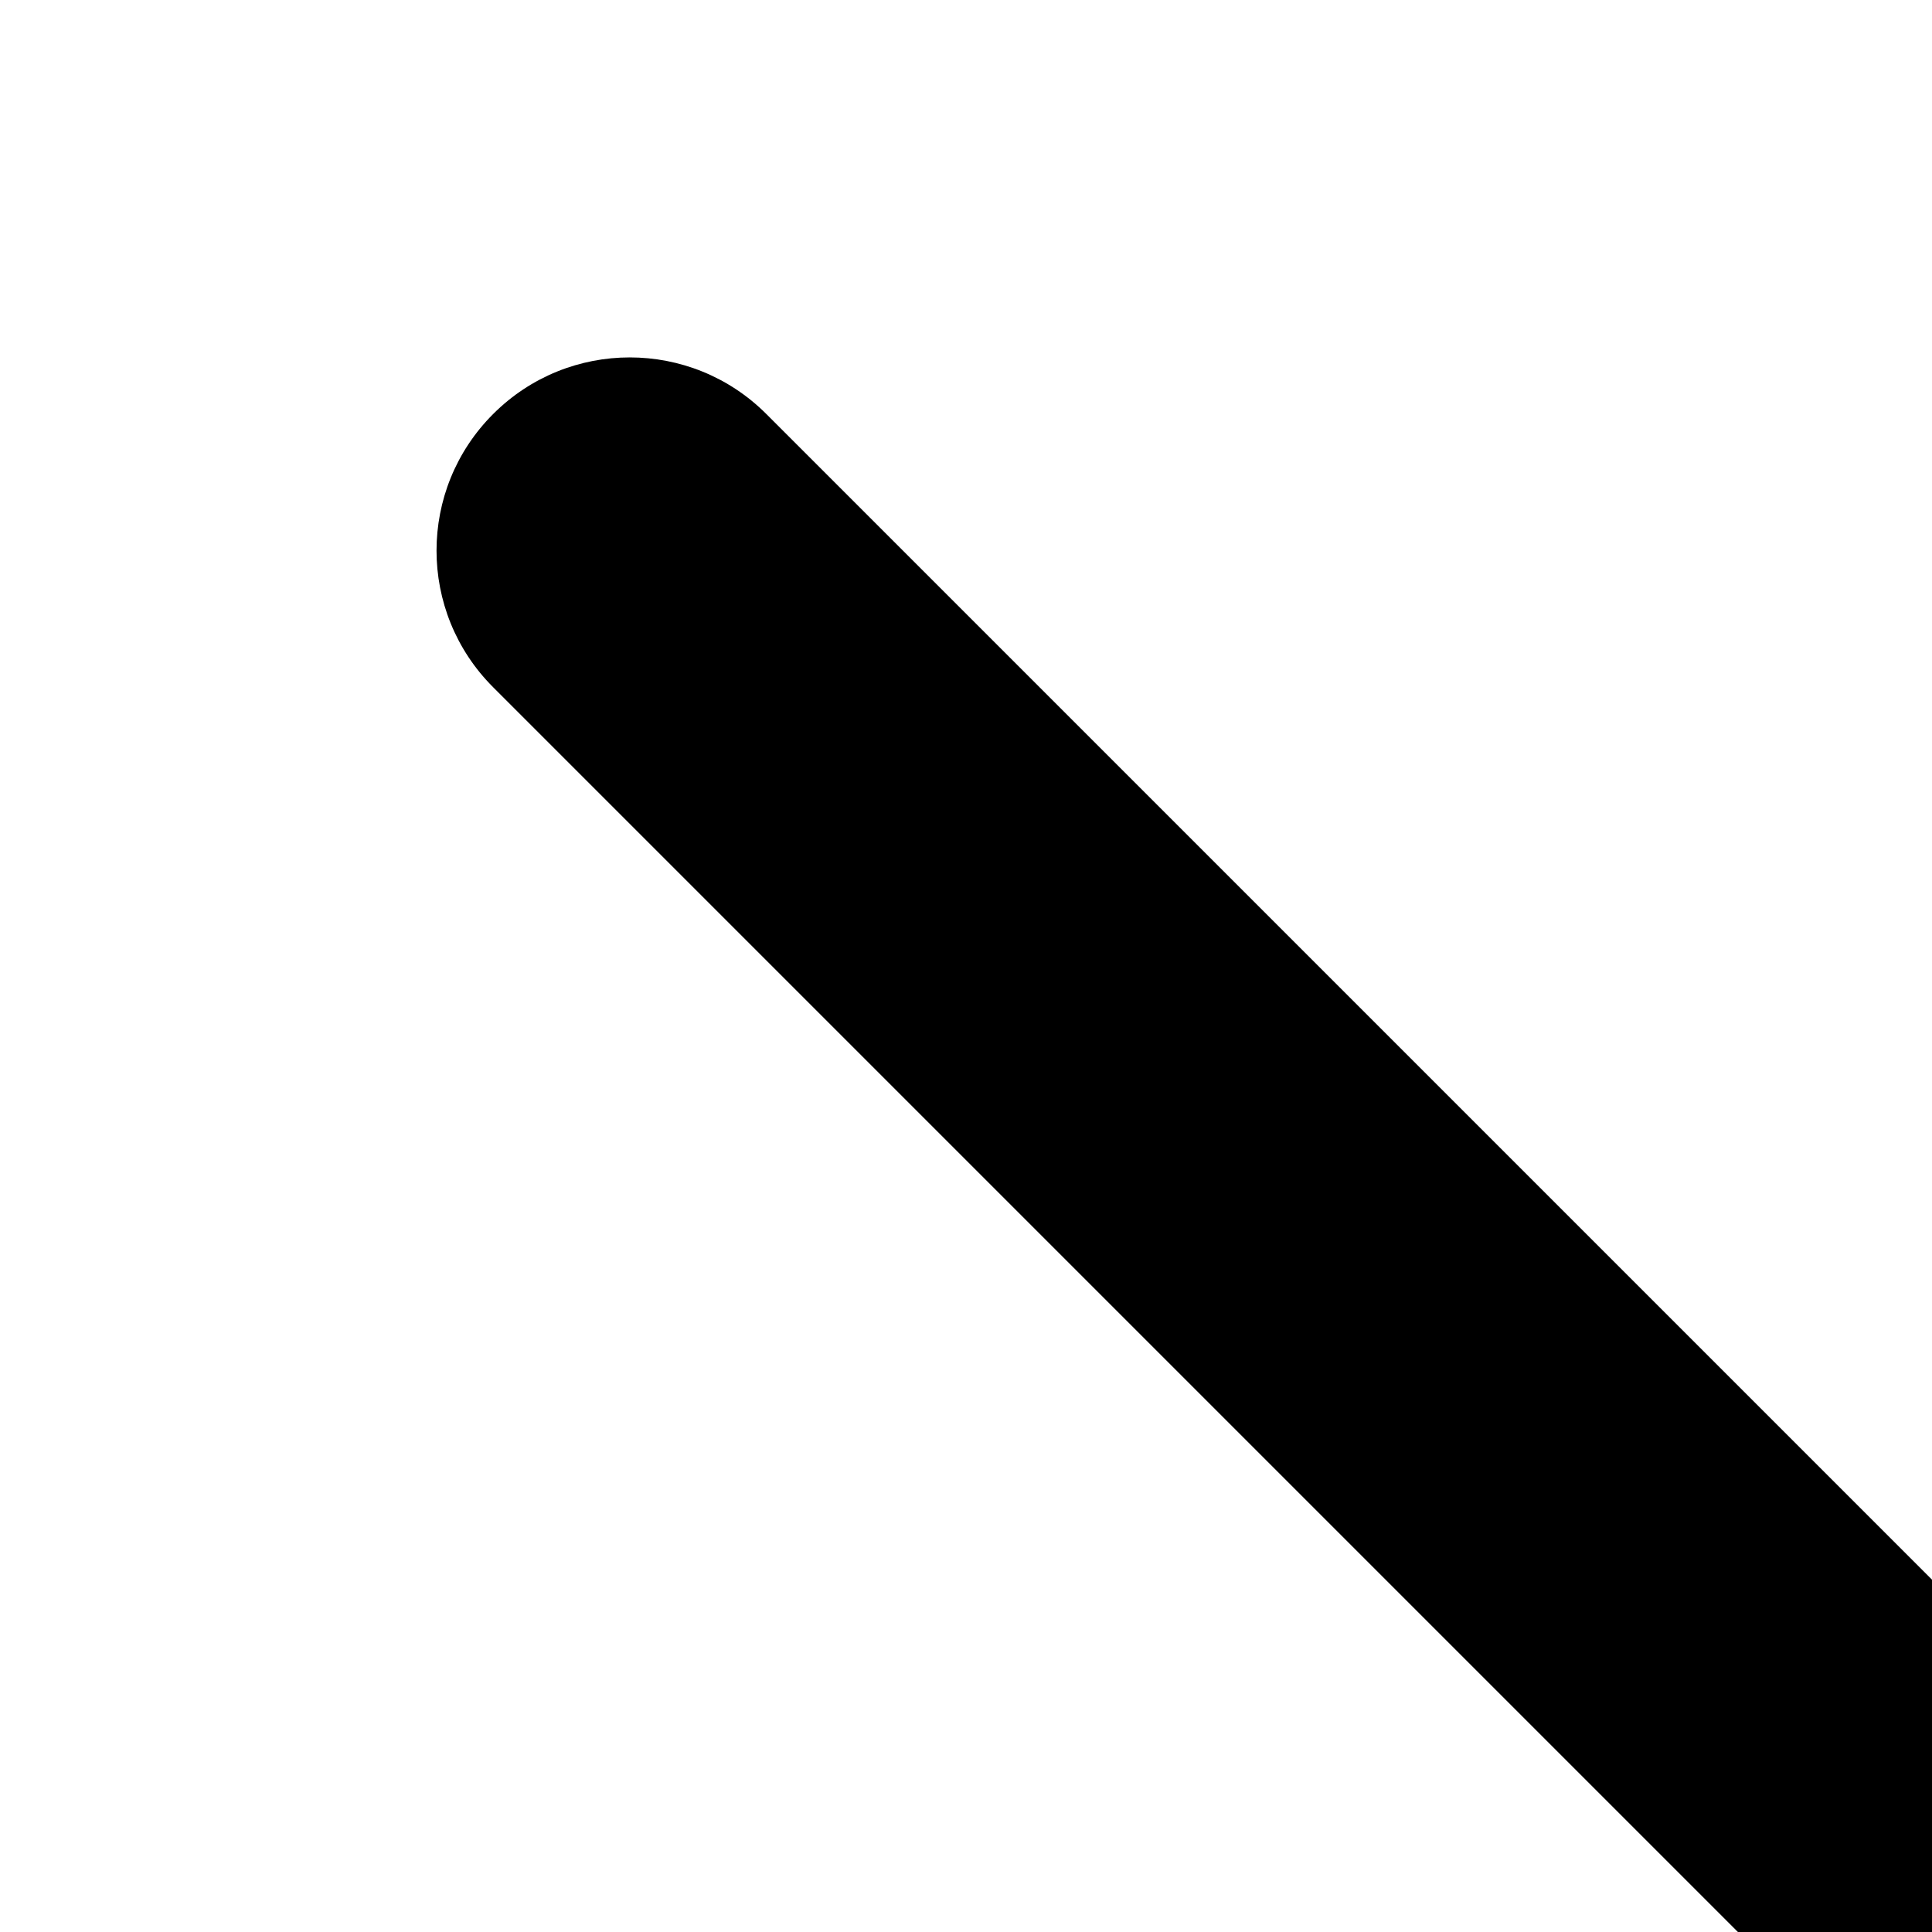
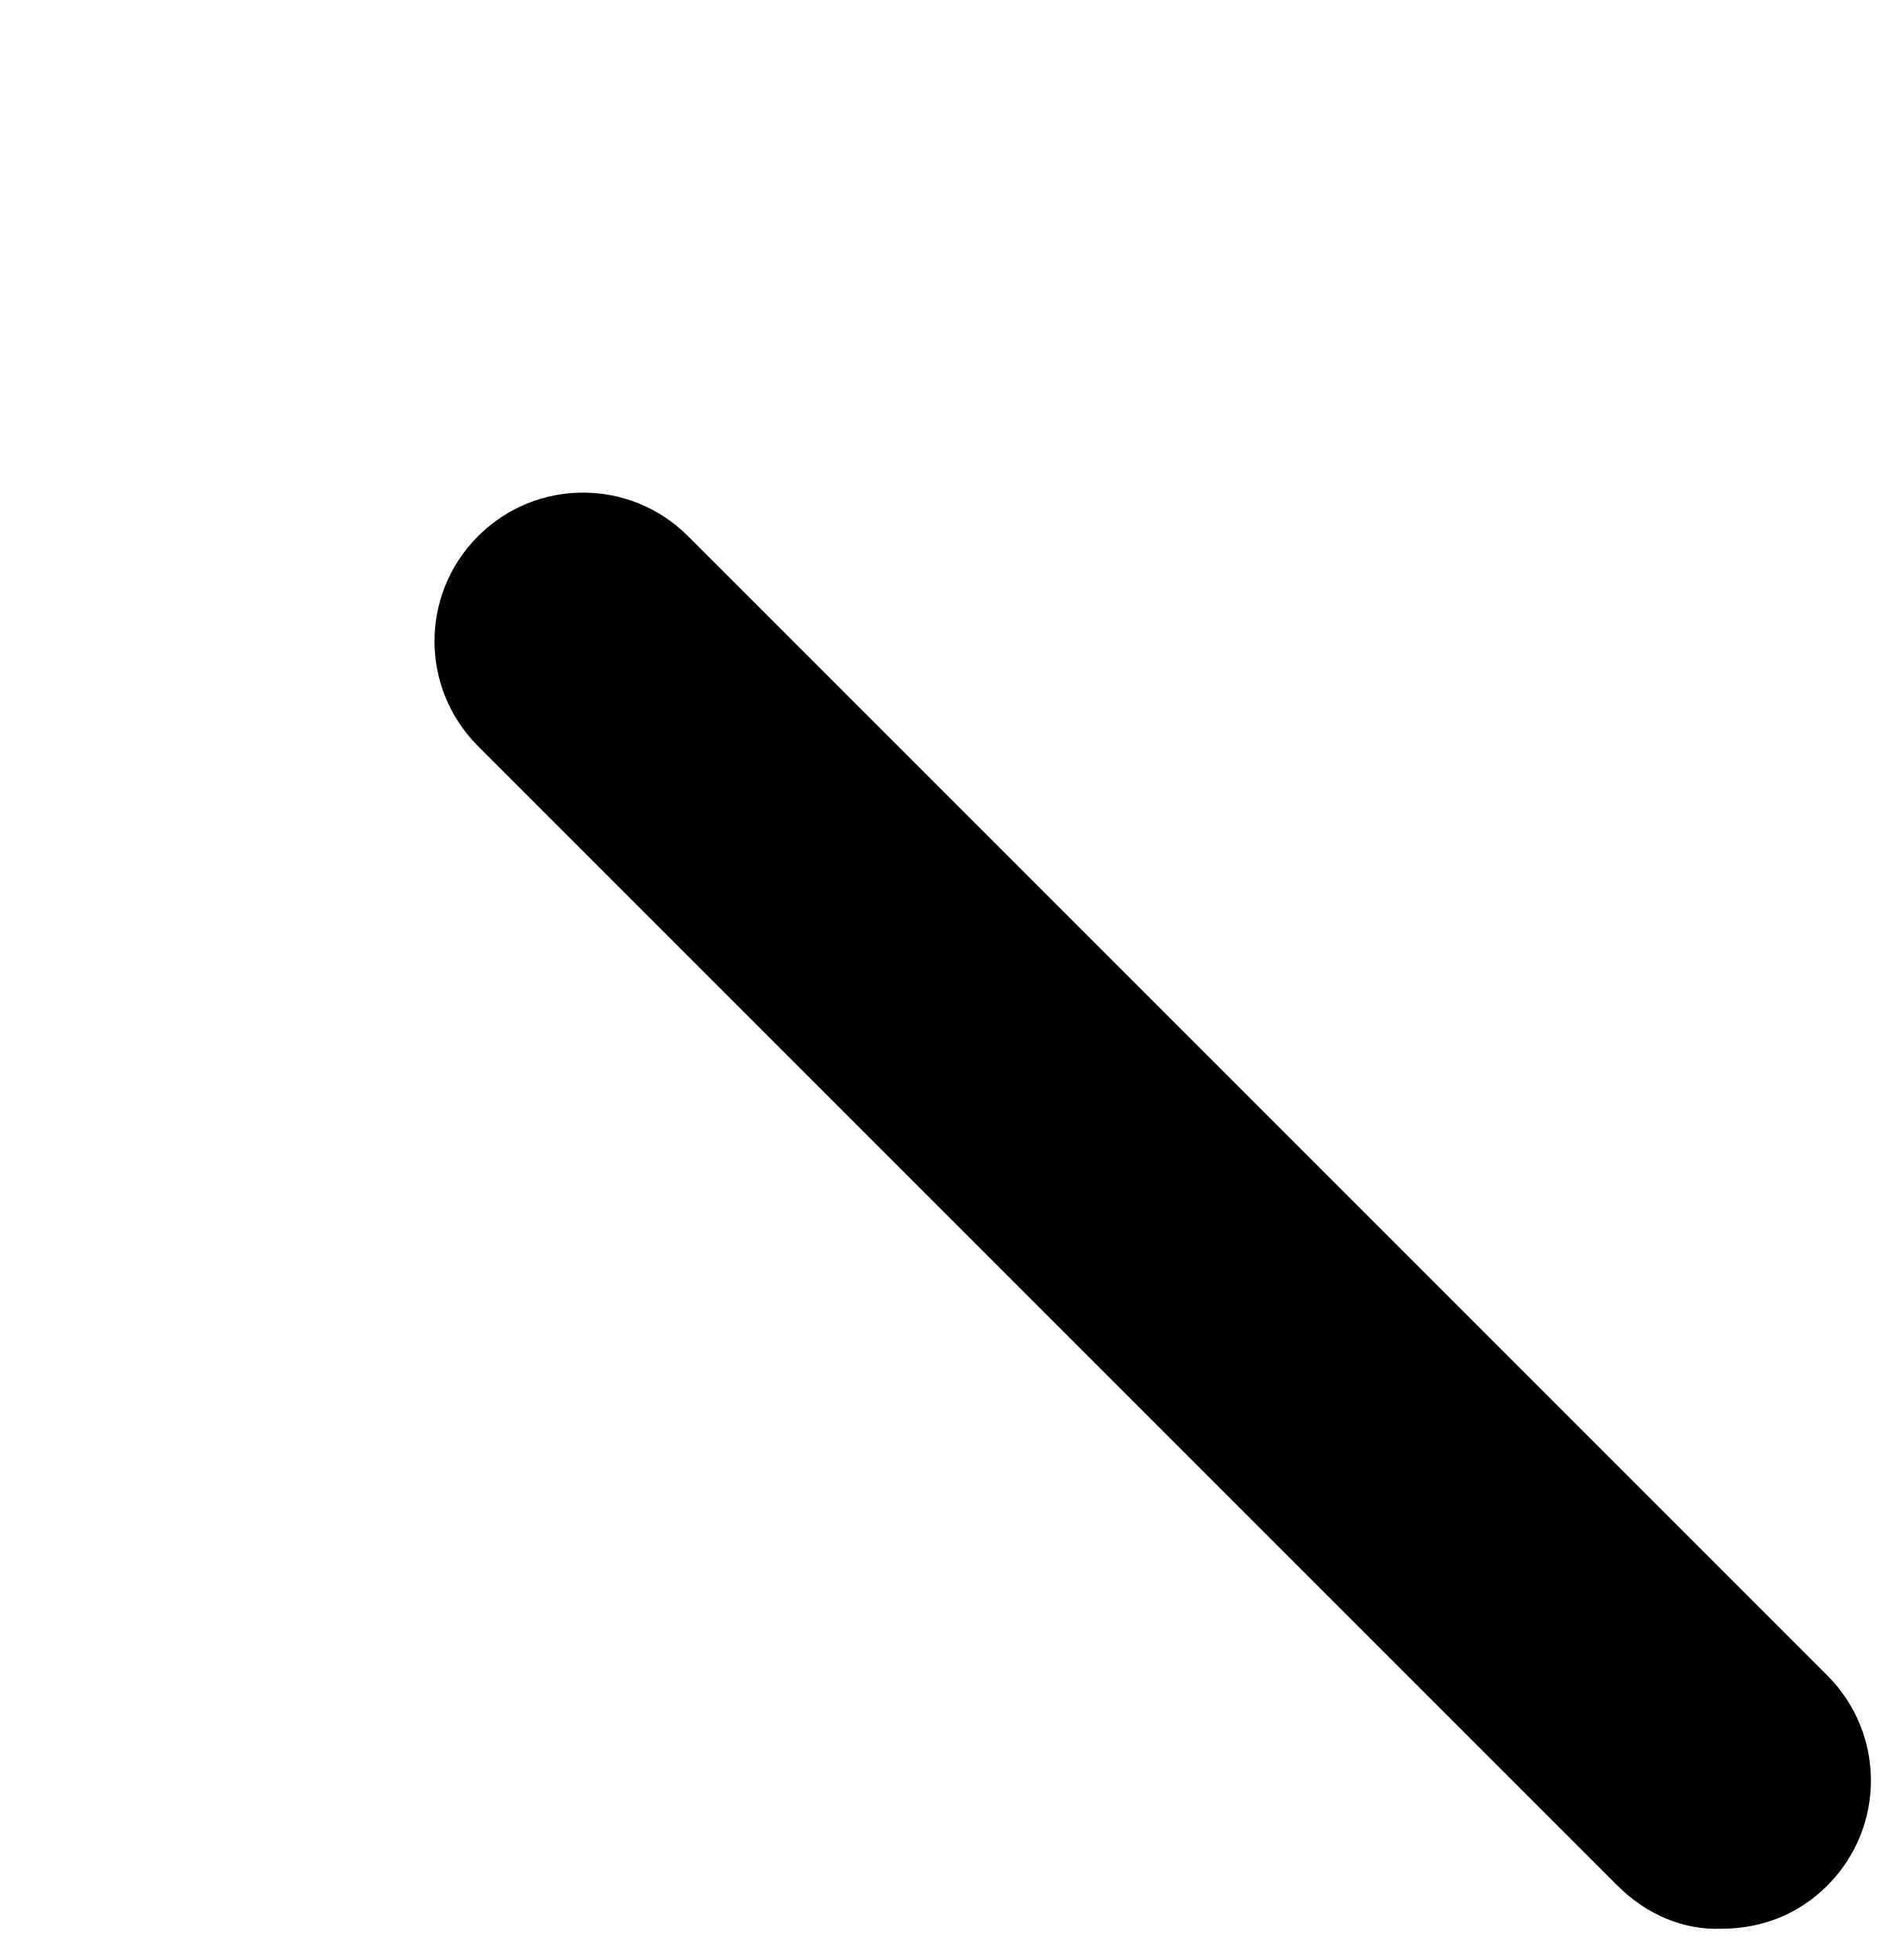
- <svg xmlns="http://www.w3.org/2000/svg" version="1.0" id="Ebene_1" x="0px" y="0px" width="100px" height="100px" viewBox="-20.826 -16.359 100 100" enable-background="new -20.826 -16.359 100 100" xml:space="preserve">
-   <path d="M81.204,95.717L4.699,19.212c-3.907-3.905-3.907-10.236,0-14.141l0,0c3.905-3.907,10.236-3.907,14.141,0l0,0l76.505,76.504  c3.906,3.904,3.906,10.235,0,14.141l0,0c-1.953,1.953-4.512,2.93-7.07,2.93l0,0C85.715,98.646,83.156,97.67,81.204,95.717  L81.204,95.717z" />
+ <svg xmlns="http://www.w3.org/2000/svg" version="1.1" id="Ebene_1" x="0px" y="0px" viewBox="0 0 126.7 131.6" style="enable-background:new 0 0 126.7 131.6;" xml:space="preserve">
+   <path d="M108.6,126.6L32.1,50.1c-3.9-3.9-3.9-10.2,0-14.1l0,0c3.9-3.9,10.2-3.9,14.1,0l0,0l76.5,76.5c3.9,3.9,3.9,10.2,0,14.1l0,0  c-2,2-4.5,2.9-7.1,2.9l0,0C113.1,129.6,110.6,128.6,108.6,126.6L108.6,126.6z" />
</svg>
